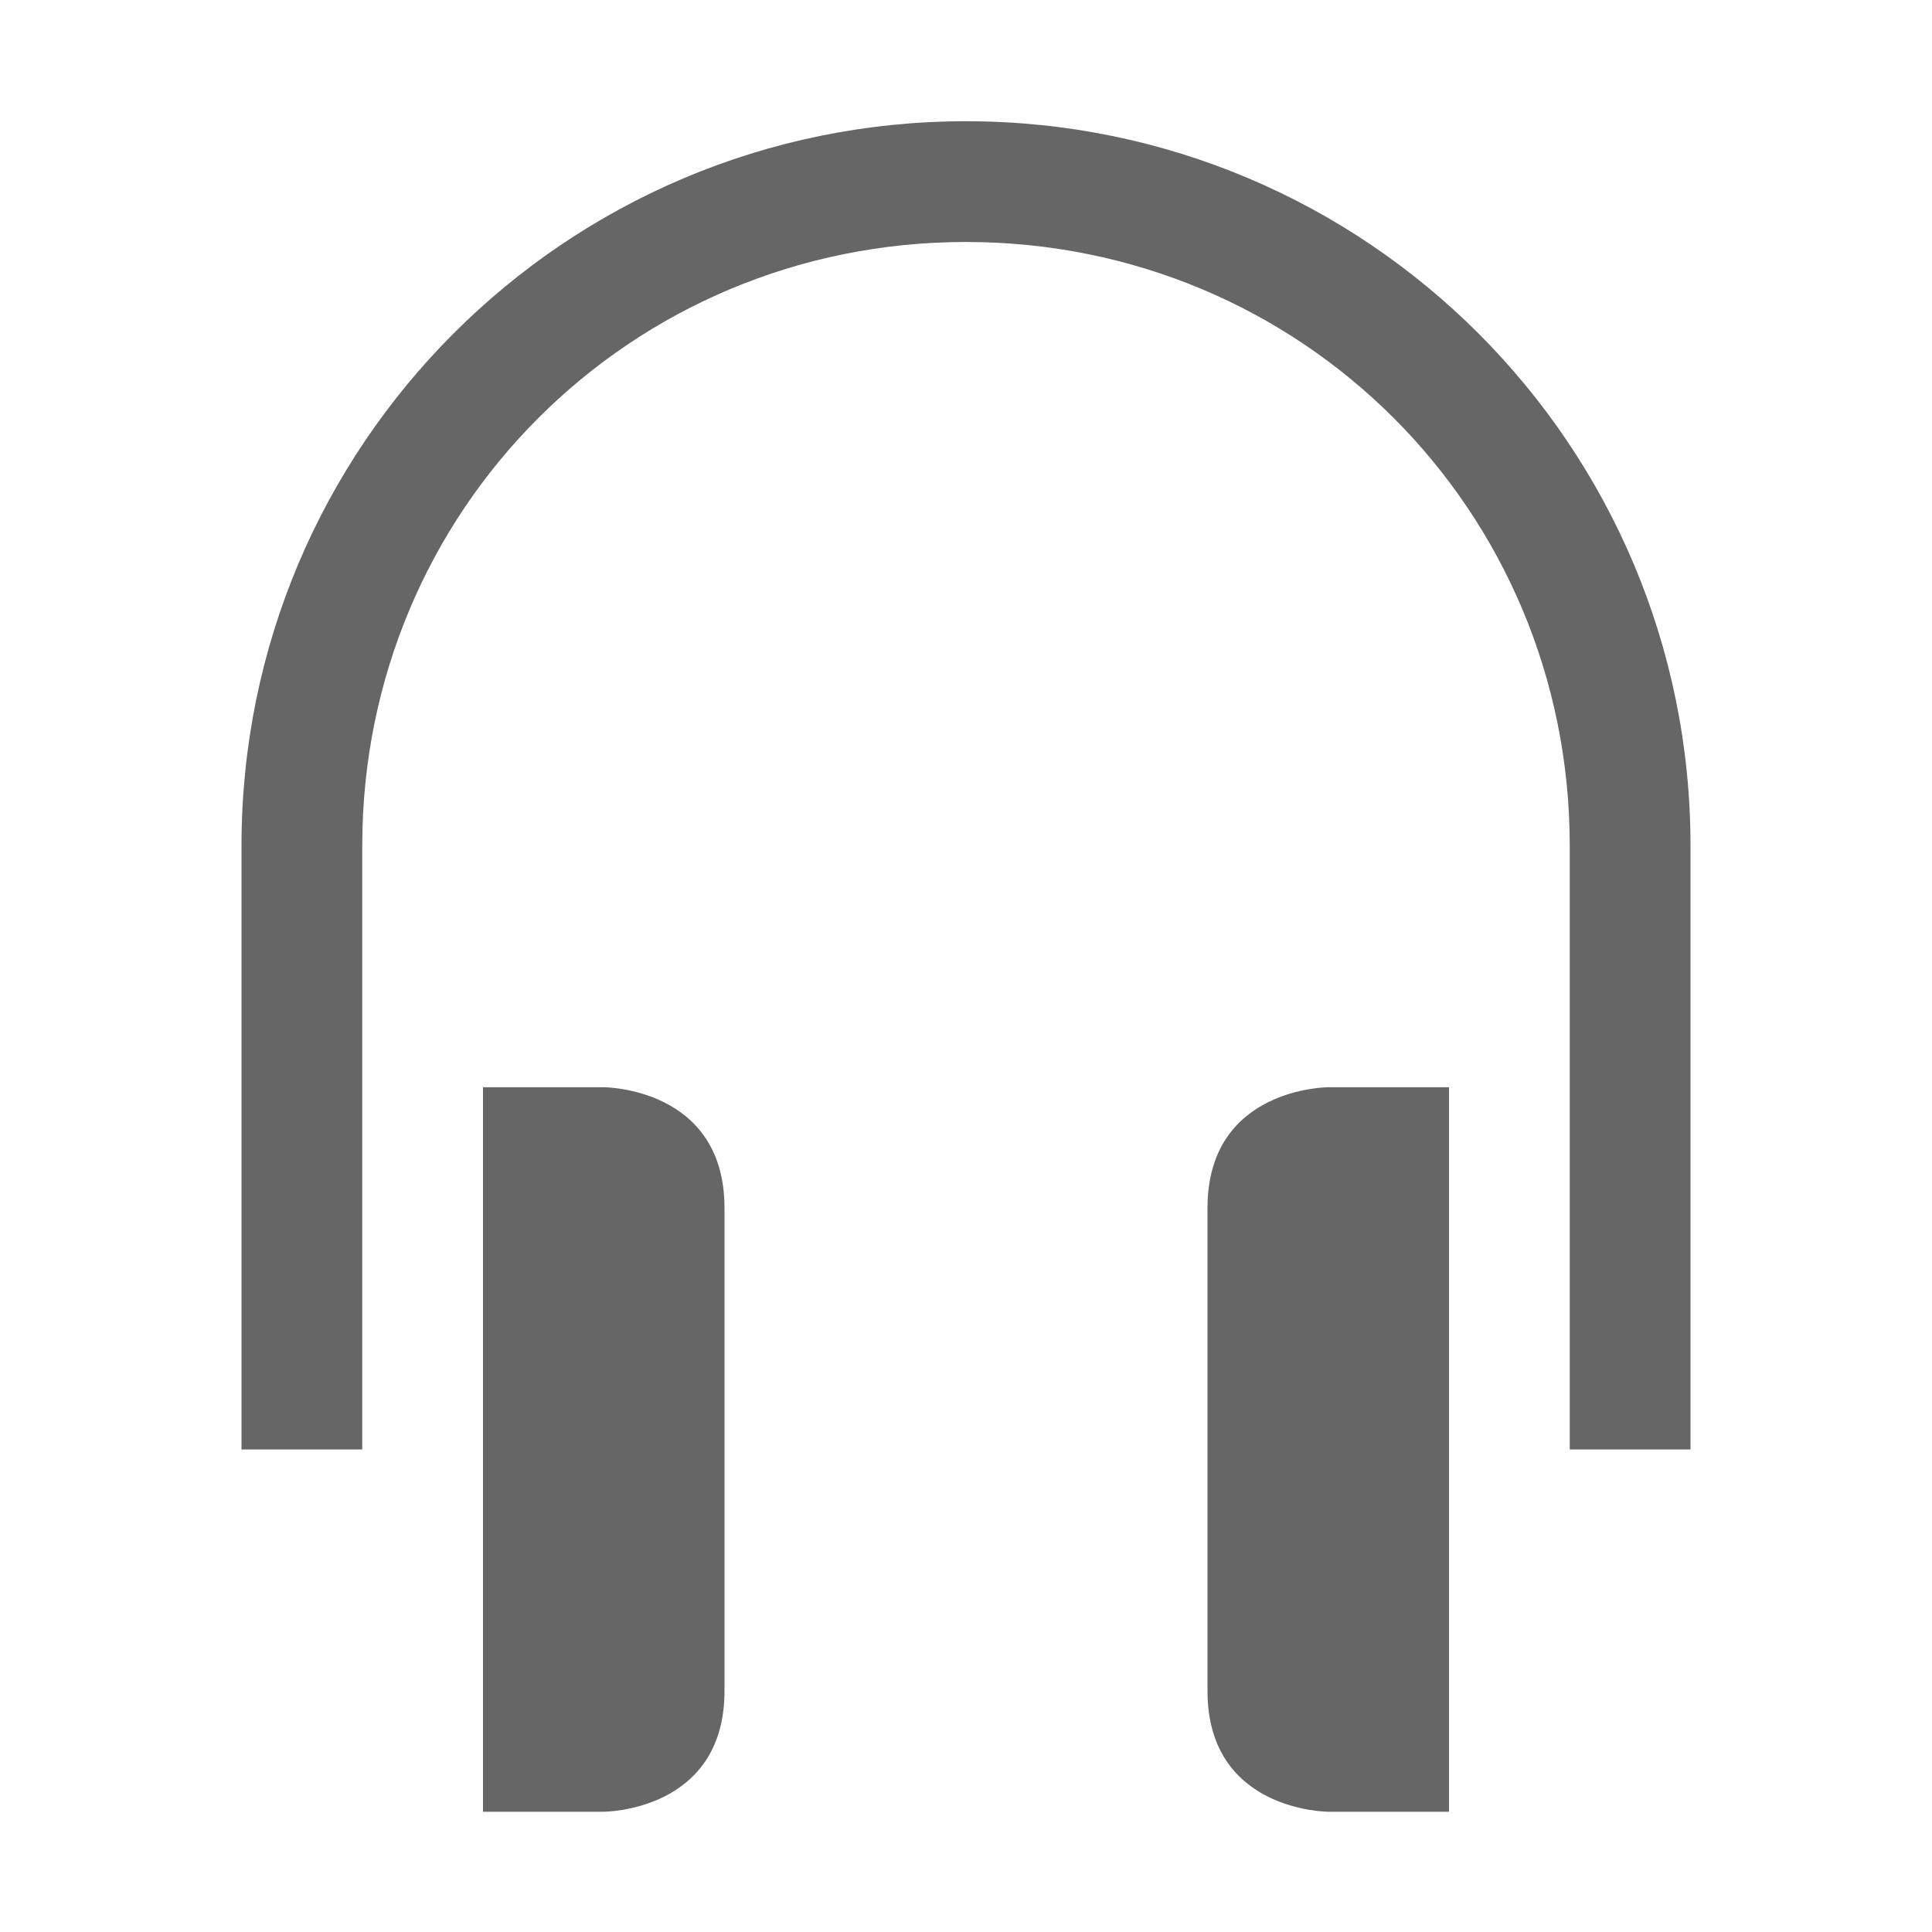
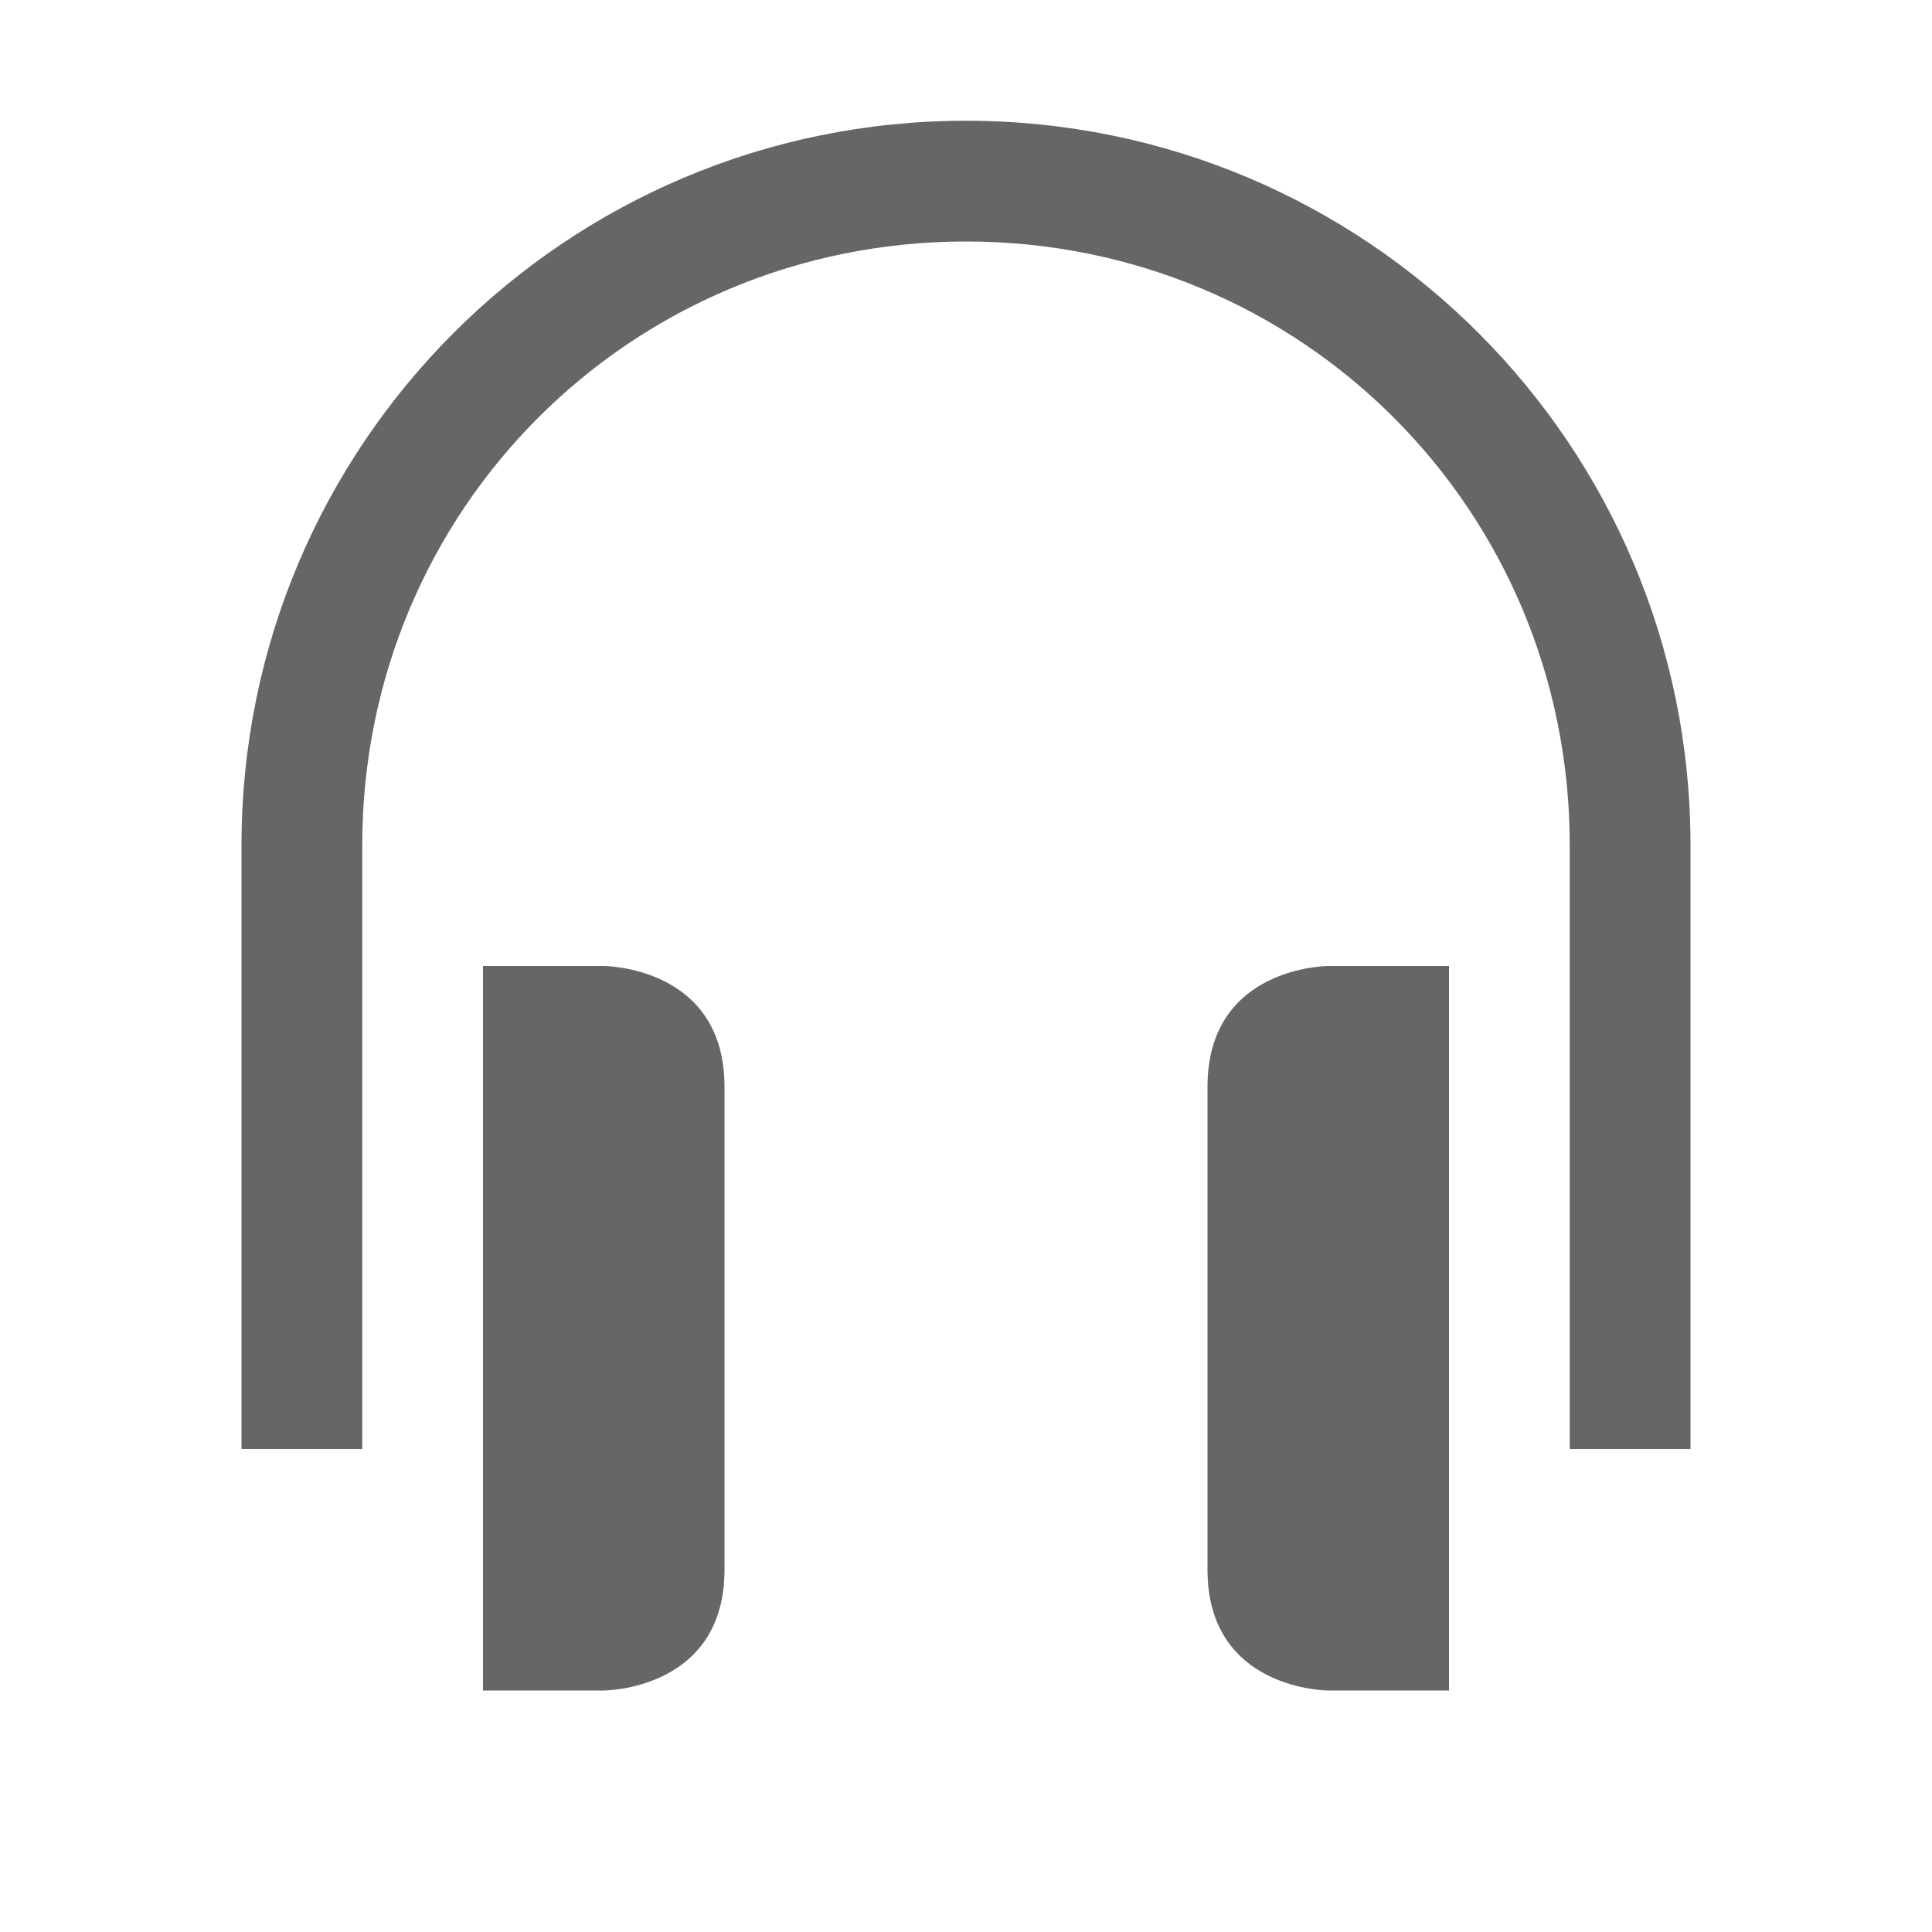
<svg xmlns="http://www.w3.org/2000/svg" height="16" width="16" id="svg2" version="1.1">
  <defs id="defs10" />
-   <g transform="translate(-1113 -41)" id="g4">
-     <path color="#000" d="M1121 42.004c-3.315 0-6 2.685-6 6v5h1v-5c0-2.779 2.222-5 5-5 2.779 0 5 2.221 5 5v5h1v-5c0-3.315-2.684-6-6-6zm-4 8v6h1s1 0 1-1v-4c0-1-1-1-1-1zm7 0s-1 0-1 1v4c0 1 1 1 1 1h1v-6z" fill="#666" font-family="sans-serif" font-weight="400" overflow="visible" style="line-height:normal;font-variant-ligatures:normal;font-variant-position:normal;font-variant-caps:normal;font-variant-numeric:normal;font-variant-alternates:normal;font-feature-settings:normal;text-indent:0;text-align:start;text-decoration-line:none;text-decoration-style:solid;text-decoration-color:#000;text-transform:none;text-orientation:mixed;shape-padding:0;isolation:auto;mix-blend-mode:normal" white-space="normal" id="path6" />
-   </g>
+   <path color="#000000" d="M 8,1 C 4.685,1 2,3.685 2,7 v 5 H 3 V 7 C 3,4.221 5.222,2 8,2 c 2.779,0 5,2.221 5,5 v 5 h 1 V 7 C 14,3.685 11.316,1 8,1 Z M 4,8 v 6 h 1 c 0,0 1,0 1,-1 V 9 C 6,8 5,8 5,8 Z m 7,0 c 0,0 -1,0 -1,1 v 4 c 0,1 1,1 1,1 h 1 V 8 Z" fill="#666666" font-family="sans-serif" font-weight="400" overflow="visible" style="line-height:normal;font-variant-ligatures:normal;font-variant-position:normal;font-variant-caps:normal;font-variant-numeric:normal;font-variant-alternates:normal;font-feature-settings:normal;text-indent:0;text-align:start;text-decoration-line:none;text-decoration-style:solid;text-decoration-color:#000000;text-transform:none;text-orientation:mixed;shape-padding:0;isolation:auto;mix-blend-mode:normal" white-space="normal" id="path6" />
</svg>
